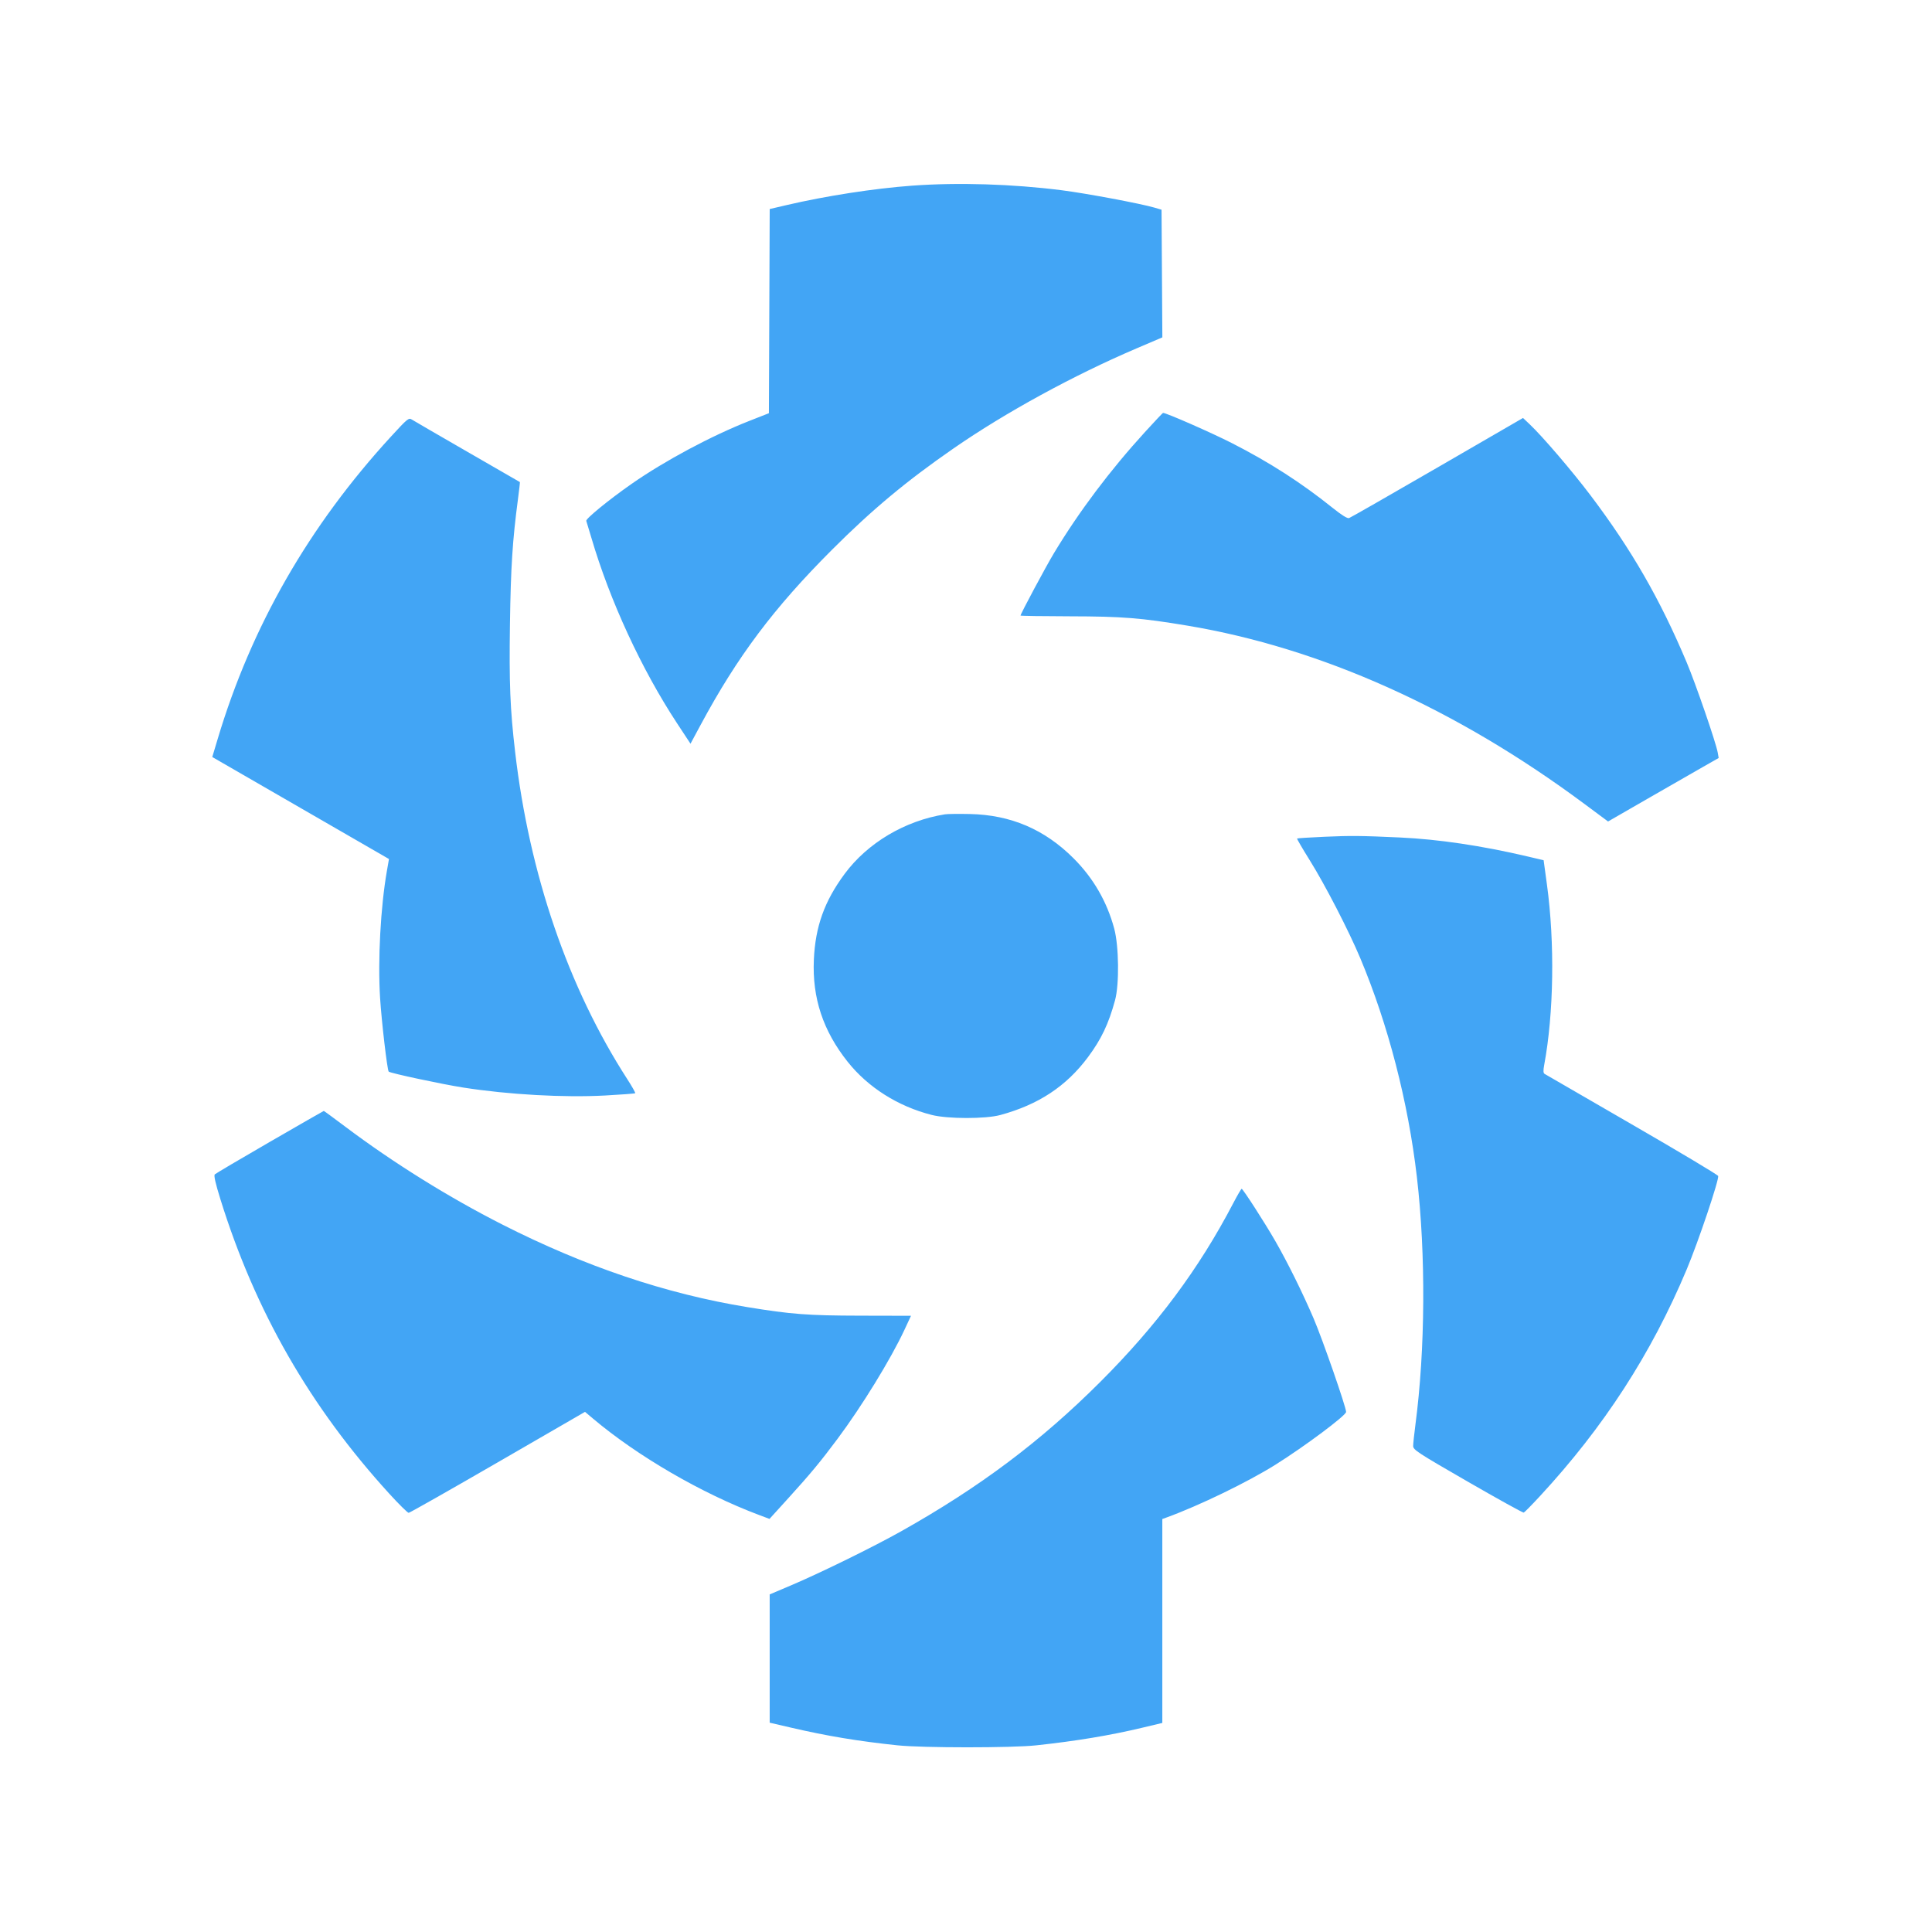
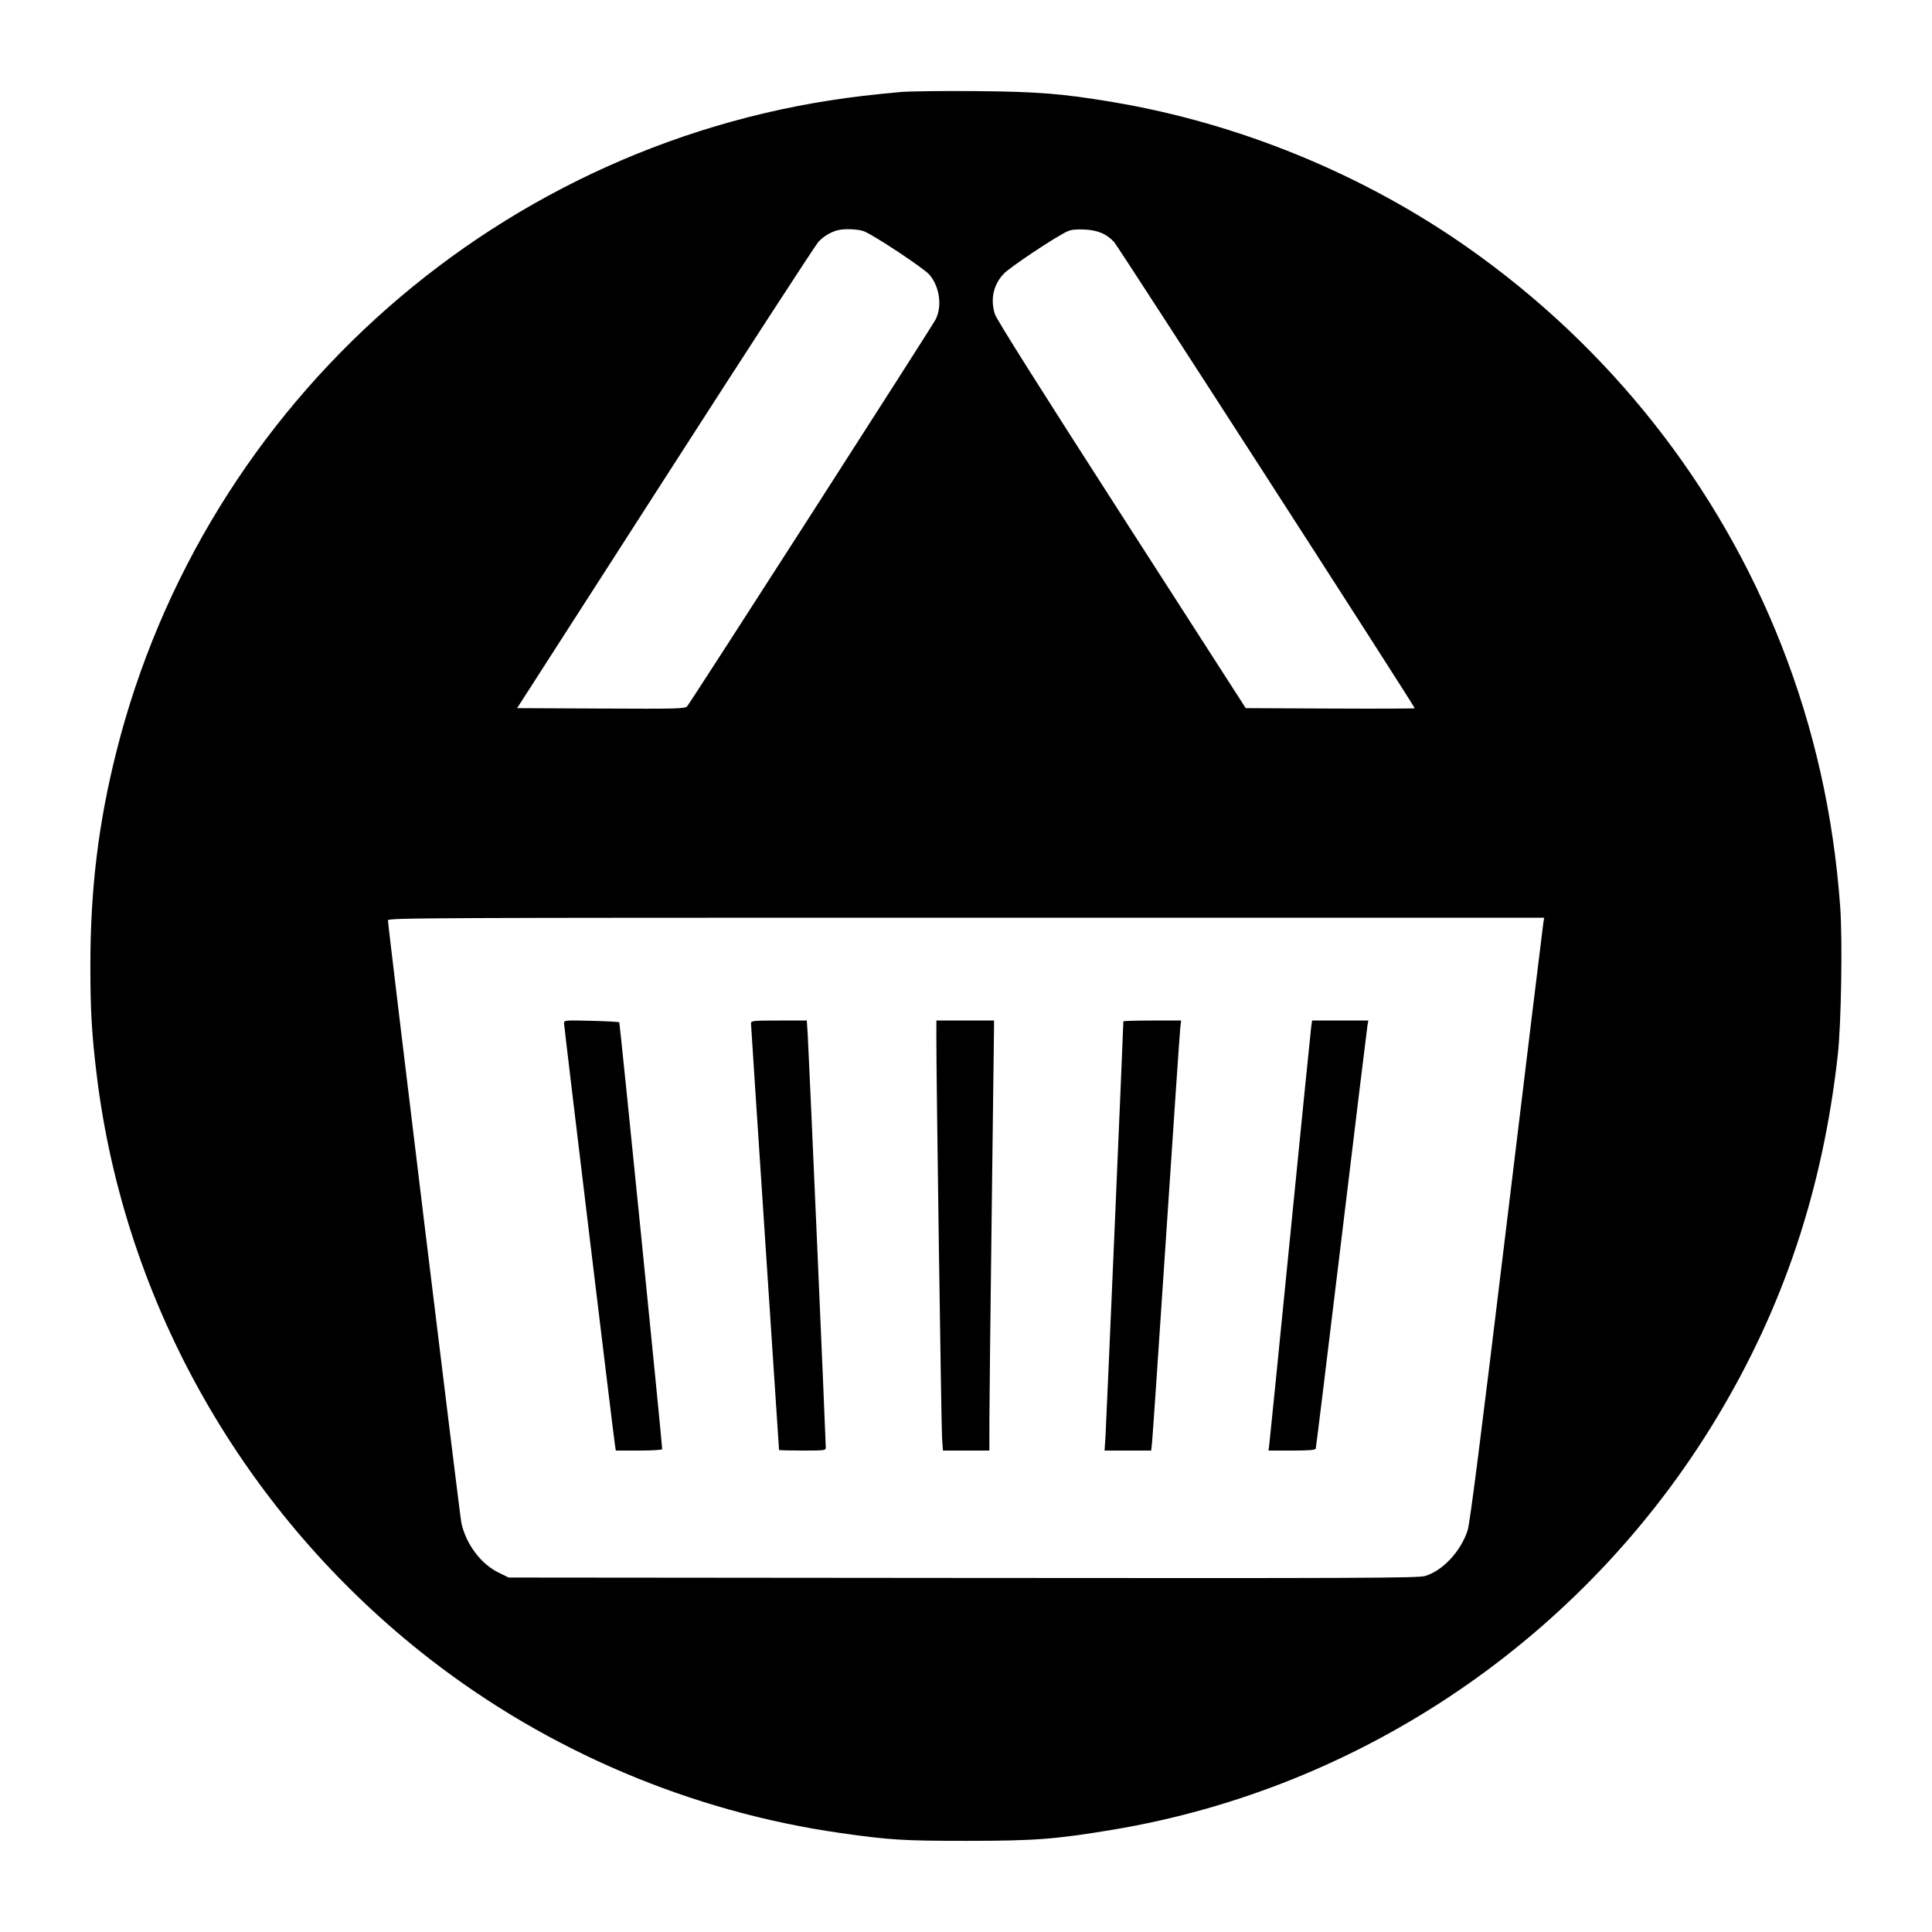
<svg xmlns="http://www.w3.org/2000/svg" width="1240" height="1240">
-   <path d="M585.5 119.157c-24.392 1.775-55.454 6.582-80.743 12.495l-10.743 2.512-.257 65.522-.257 65.523-12.5 4.911c-24.453 9.608-54.301 25.574-75.692 40.488-14.402 10.041-29.52 22.393-29.025 23.713.243.648 1.692 5.443 3.22 10.655 11.868 40.48 32.267 84.639 55.173 119.442l8.503 12.917 6.683-12.417c23.502-43.672 46.807-74.722 84.066-112.002 25.738-25.754 47.825-44.173 78.072-65.109 33.386-23.108 77-46.934 117.761-64.332l16.261-6.94-.261-40.974-.261-40.973-4.5-1.319c-8.958-2.625-43.862-9.169-59.5-11.155-31.749-4.032-66.513-5.102-96-2.957M734.906 277.25c-22.472 24.627-42.334 51.05-58.443 77.75-5.099 8.45-21.464 39.014-21.462 40.083 0 .229 14.287.445 31.75.479 33.627.065 45.612 1.017 75.303 5.978 85.759 14.331 172.63 53.33 254.813 114.394l15.221 11.31 25.706-14.808c14.138-8.144 30.112-17.312 35.497-20.372l9.79-5.564-.61-3.5c-1.096-6.29-14.149-44.185-19.977-58-17.139-40.622-35.248-72.077-61.599-107-11.686-15.488-30.818-37.844-39.039-45.62l-4.356-4.119-55 31.858c-30.25 17.522-55.747 32.106-56.66 32.408-1.079.358-4.75-1.93-10.5-6.543-20.084-16.116-40.545-29.274-64.607-41.547C777.601 277.739 748.585 265 746.461 265c-.207 0-5.407 5.512-11.555 12.25m-483.911 2.889c-52.729 57.452-89.592 121.745-111.254 194.044l-3.501 11.683 56.707 32.735 56.706 32.734-1.326 7.583c-4.069 23.272-5.894 57.248-4.381 81.582.926 14.898 4.591 46.254 5.526 47.28.898.986 34.289 8.122 48.028 10.264 28.958 4.515 64.488 6.499 90.867 5.074 10.377-.56 19.07-1.222 19.319-1.471.248-.248-2.035-4.306-5.074-9.017-37.96-58.843-62.879-131.564-72.005-210.13-3.219-27.711-3.869-43.866-3.307-82.149.534-36.338 1.631-53.441 5.12-79.832.798-6.039 1.368-11.04 1.266-11.112-.102-.073-15.261-8.815-33.686-19.427-18.425-10.613-34.464-19.919-35.642-20.682-2.027-1.312-2.739-.735-13.363 10.841M606.5 522.653c-25.669 4.073-49.712 18.357-64.437 38.283-12.956 17.531-18.769 33.768-19.713 55.064-1.087 24.502 5.901 45.6 21.676 65.452 13.091 16.473 32.315 28.634 53.974 34.141 10.222 2.599 34.507 2.629 44 .054 24.469-6.637 42.328-18.418 56.253-37.107 8.576-11.511 13.261-21.347 17.403-36.54 2.782-10.202 2.502-34.762-.523-46-4.654-17.286-13.403-32.422-26.057-45.076-18.639-18.639-40.322-27.911-66.576-28.47-7.15-.152-14.35-.062-16 .199m243.676 14.396c-9.529.421-17.487.928-17.685 1.126-.198.198 3.43 6.427 8.061 13.843 9.872 15.805 25.076 45.255 32.515 62.982 17.89 42.628 30.726 92.267 36.33 140.5 5.776 49.707 5.41 110.661-.955 158.936-.793 6.015-1.442 12.144-1.442 13.62 0 2.476 2.712 4.248 35.027 22.888 19.264 11.113 35.44 20.059 35.946 19.88.506-.178 5.205-4.957 10.444-10.619 40.968-44.285 71.417-91.321 94.113-145.385 7.518-17.906 21.003-57.989 20.208-60.062-.302-.785-25.229-15.681-55.393-33.103-30.165-17.421-55.37-32.011-56.011-32.422-.843-.54-.908-2.132-.233-5.74 6.158-32.924 6.854-78.418 1.771-115.688l-2.141-15.695-10.616-2.49c-29.261-6.862-56.983-10.974-81.615-12.105-25.026-1.149-31.483-1.212-48.324-.466M173.193 732.877c-18.869 10.91-34.771 20.301-35.338 20.868-.708.708.416 5.685 3.59 15.893 22.372 71.955 57.534 133.26 108.468 189.112 6.144 6.737 11.715 12.235 12.379 12.217.665-.019 26.402-14.607 57.195-32.419l55.987-32.386 5.013 4.231c28.719 24.239 69.849 48.122 106.705 61.961l6.691 2.512 11.972-13.183c14.282-15.727 20.74-23.512 31.675-38.183 15.78-21.171 34.174-51.134 42.972-70l4.197-9-32.6-.072c-33.662-.073-44.236-.877-72.599-5.517-52.086-8.52-104.017-26.026-157-52.926-34.47-17.5-69.941-39.589-100.682-62.699-7.525-5.657-13.825-10.277-14-10.266-.175.011-15.756 8.946-34.625 19.857M791.52 772.25c-22.058 42.207-48.977 78.371-85.449 114.795-38.124 38.072-77.236 67.416-127.546 95.69-17.969 10.099-51.743 26.686-70.775 34.76l-13.75 5.834v82.327l13.75 3.194c23.233 5.395 43.059 8.689 68.25 11.336 16.09 1.691 73.361 1.705 89 .021 25.772-2.774 47.439-6.375 68.25-11.344l12.75-3.045V974.95l2.75-1.001c20.982-7.643 52.157-22.755 69.847-33.859 18.882-11.852 45.274-31.559 45.357-33.868.102-2.831-15.119-46.644-20.841-59.99-7.171-16.726-16.651-35.878-24.655-49.808-6.712-11.68-20.708-33.401-21.531-33.415-.315-.005-2.748 4.154-5.407 9.241" fill="#42a5f5" fill-rule="evenodd" />
+   <path d="M578 59.057c-5.775.494-16.575 1.607-24 2.474-231.204 27-422.729 195.351-479.435 421.424C63.107 528.635 58 570.885 58 620c0 28.282.893 43.74 4.014 69.5C79.868 836.839 156.99 972.311 275.5 1064.509c76.185 59.27 168.04 98.258 263.699 111.925 31.555 4.509 40.508 5.066 81.301 5.061 43.58-.005 56.936-1.02 93.5-7.103 160.455-26.697 302.797-123.628 387.515-263.891 43.119-71.388 68.388-147.006 78.028-233.501 2.203-19.763 3.074-73.945 1.529-95.157-4.279-58.756-16.701-114.109-37.555-167.343-40.279-102.824-110.421-191.734-201.834-255.843-66.956-46.956-146.614-79.58-227.403-93.132-32.555-5.461-48.14-6.705-88.28-7.046-20.625-.176-42.225.085-48 .578m-41.006 88.877c-4.44 1.351-8.417 3.815-11.671 7.231-1.748 1.834-45.985 69.935-98.305 151.335l-95.129 148 53.769.259c50.218.241 53.877.142 55.406-1.5 2.002-2.151 156.951-243.383 159.406-248.171 4.355-8.495 2.625-21.112-3.948-28.791-3.419-3.995-34.813-24.85-41.806-27.771-3.803-1.589-13.391-1.909-17.722-.592m148.063.577c-7.391 3.338-36.783 22.907-40.792 27.158-6.696 7.101-8.719 16.195-5.762 25.899.986 3.238 28.899 47.521 81.27 128.932l79.768 124 54.23.259c29.826.142 54.229.054 54.229-.195 0-1.255-190.397-296.528-192.994-299.3-4.866-5.195-10.487-7.547-19.006-7.952-5.291-.252-8.514.101-10.943 1.199M249 590.686c0 3.755 46.11 382.183 47.132 386.814 2.979 13.505 12.44 26.195 23.64 31.709l6.686 3.291 291.492.257c257.113.226 292.103.079 296.67-1.249 11.197-3.255 22.856-15.706 27.301-29.156 1.485-4.494 8.228-57.372 25.058-196.5 12.664-104.694 23.27-191.814 23.569-193.602l.543-3.25H620.045C272.701 589 249 589.108 249 590.686m113 65.996c0 1.855 31.325 261.318 32.605 270.068l.622 4.25h14.887c8.322 0 14.886-.403 14.886-.914 0-3.656-27.123-273.542-27.531-273.951-.287-.287-8.385-.716-17.996-.954-16.757-.415-17.473-.354-17.473 1.501m120.001.068c0 .962 4.05 62.888 9 137.612C495.95 869.085 500 930.398 500 930.612c0 .213 6.75.388 15 .388 14.683 0 15-.045 15-2.151 0-4.599-10.987-255.879-11.569-264.599l-.618-9.25h-17.906c-16.388 0-17.907.148-17.906 1.75m118.971 9c-.062 23.807 3.15 249.319 3.66 257l.548 8.25H635l.023-19.75c.013-10.862.677-70.825 1.477-133.25s1.464-115.638 1.477-118.25L638 655h-37l-.028 10.75M721 655.518c0 3.528-11.06 260.363-11.486 266.732l-.586 8.75h29.928l.571-5.25c.314-2.888 4.389-62.85 9.054-133.25 4.666-70.4 8.732-130.138 9.036-132.75l.552-4.75h-18.535c-10.194 0-18.534.233-18.534.518m120.538 3.732c-.321 2.337-6.41 62.975-13.531 134.75s-13.157 131.962-13.414 133.75l-.467 3.25h14.968c11.087 0 15.076-.324 15.383-1.25.228-.687 7.661-61.325 16.517-134.75s16.355-134.962 16.665-136.75l.564-3.25h-36.1l-.585 4.25" fill="undefined" fill-rule="evenodd" />
</svg>
